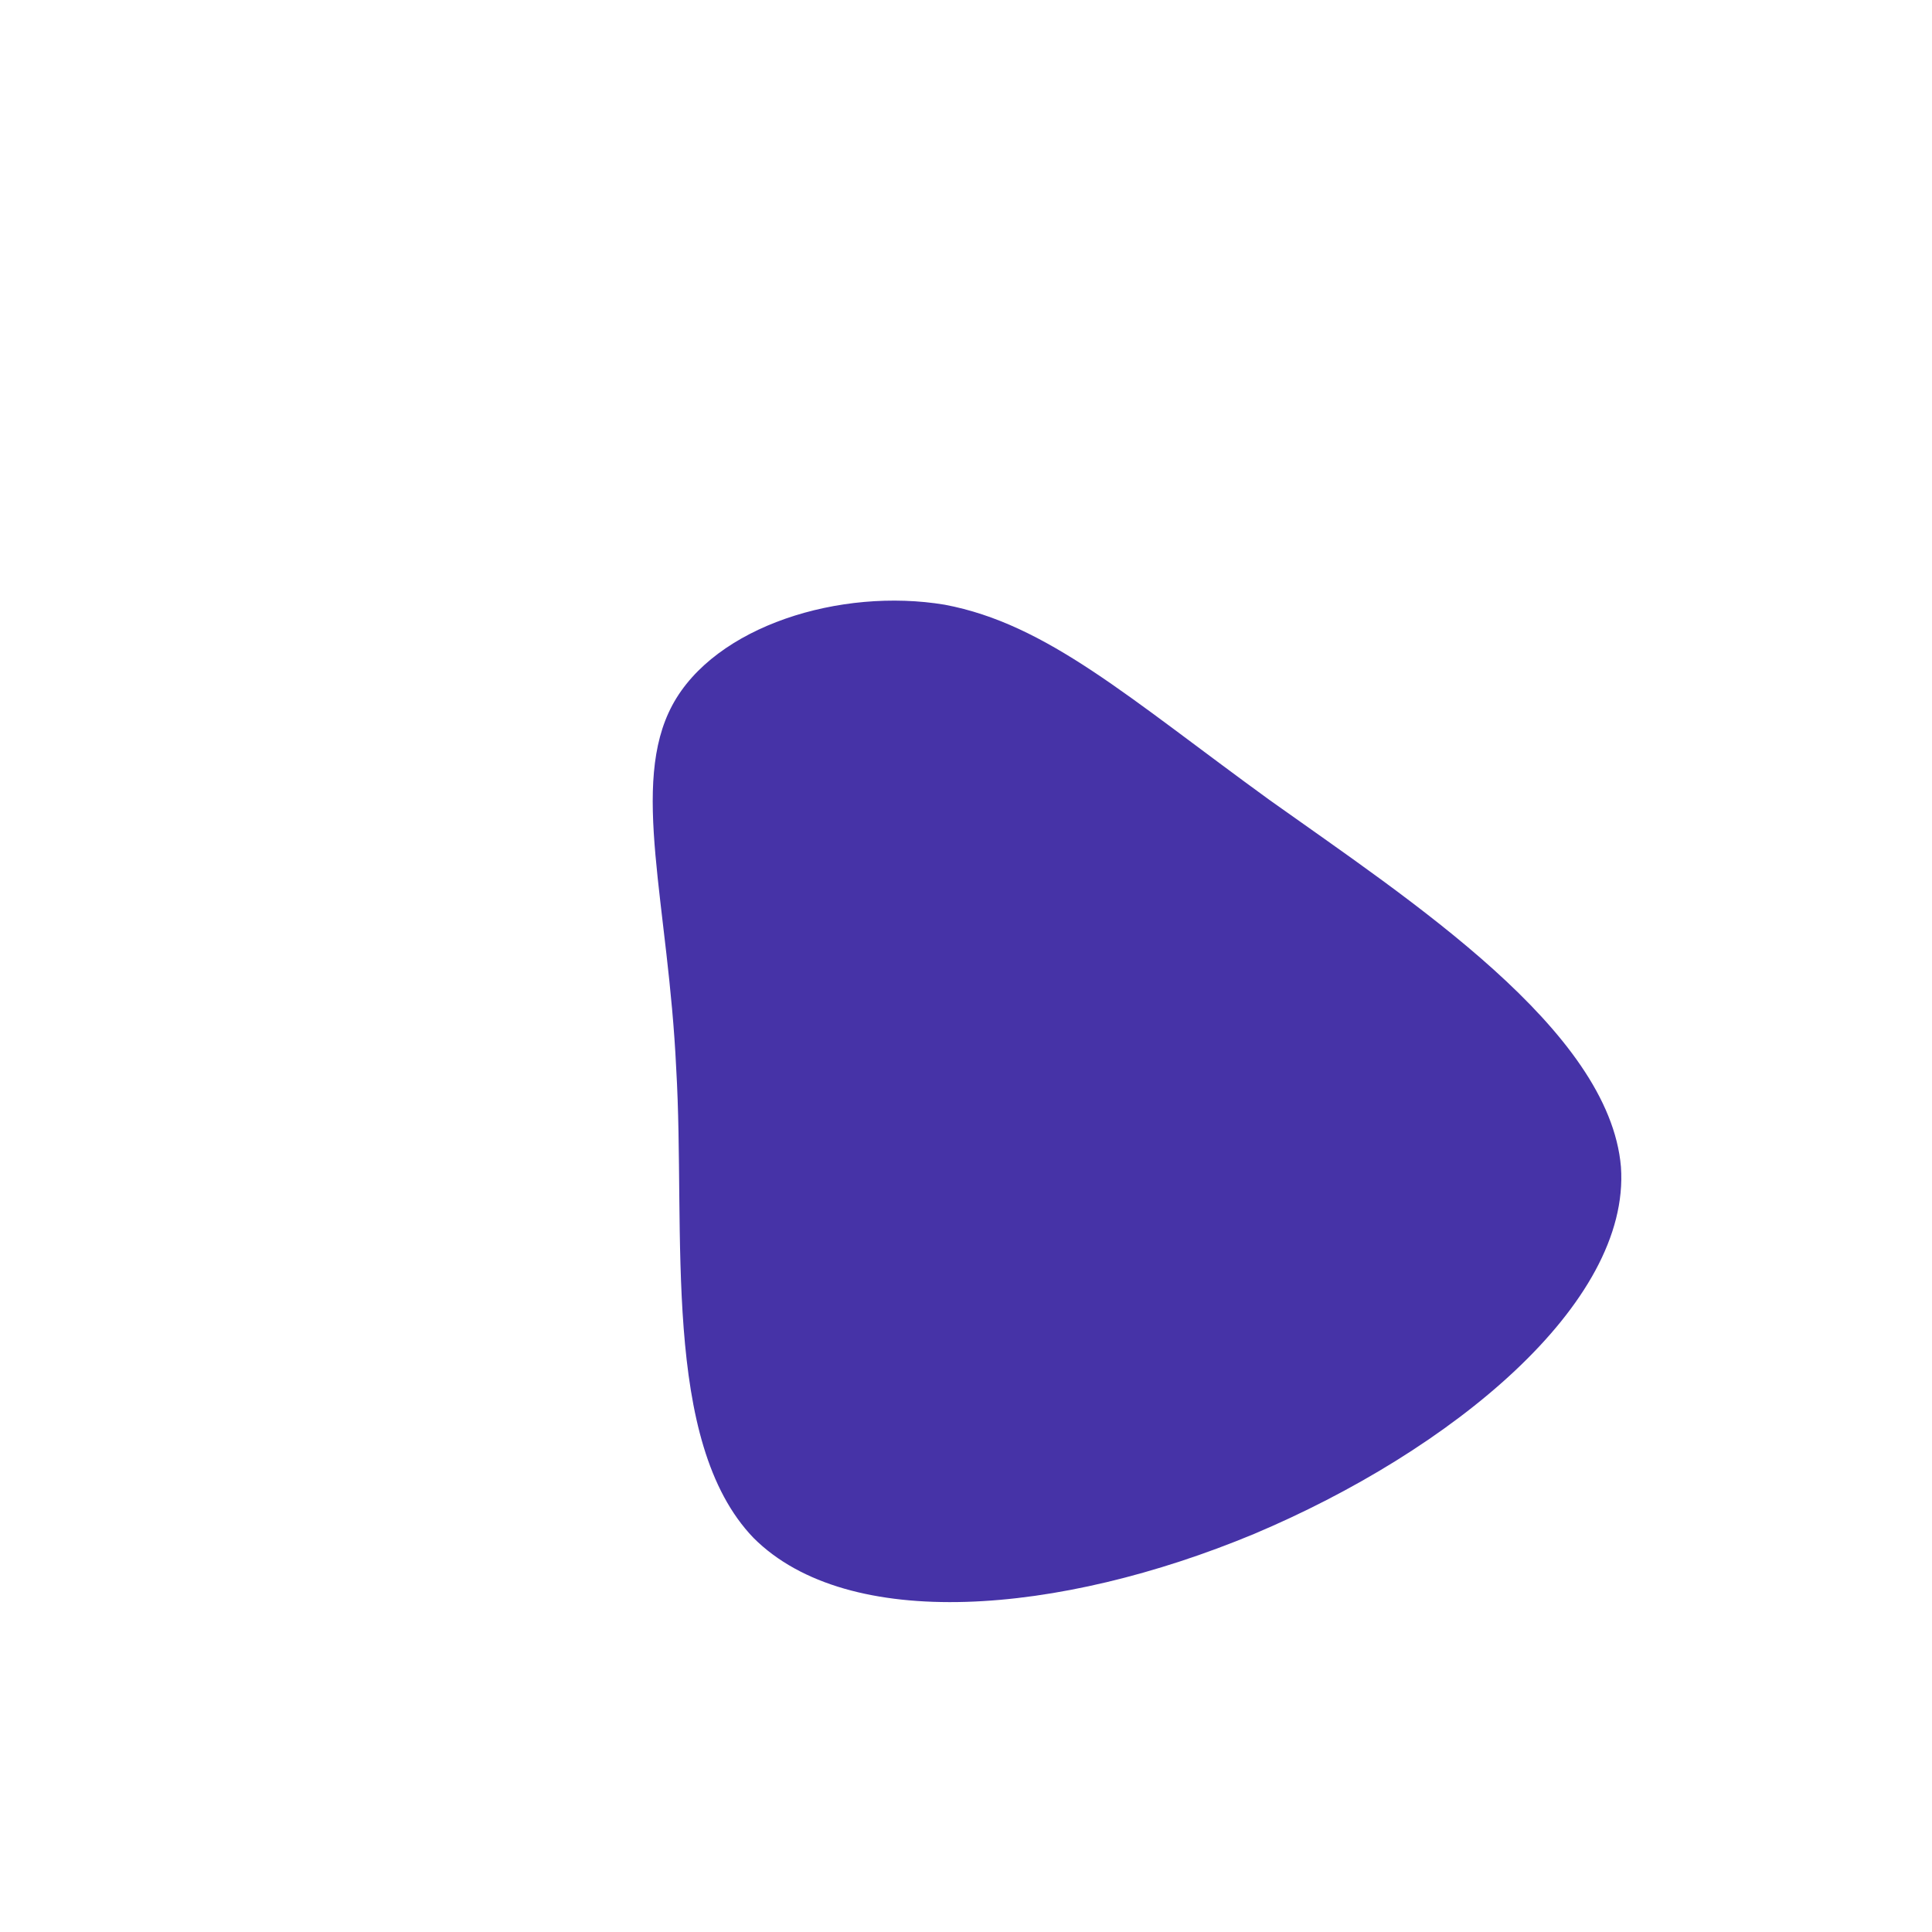
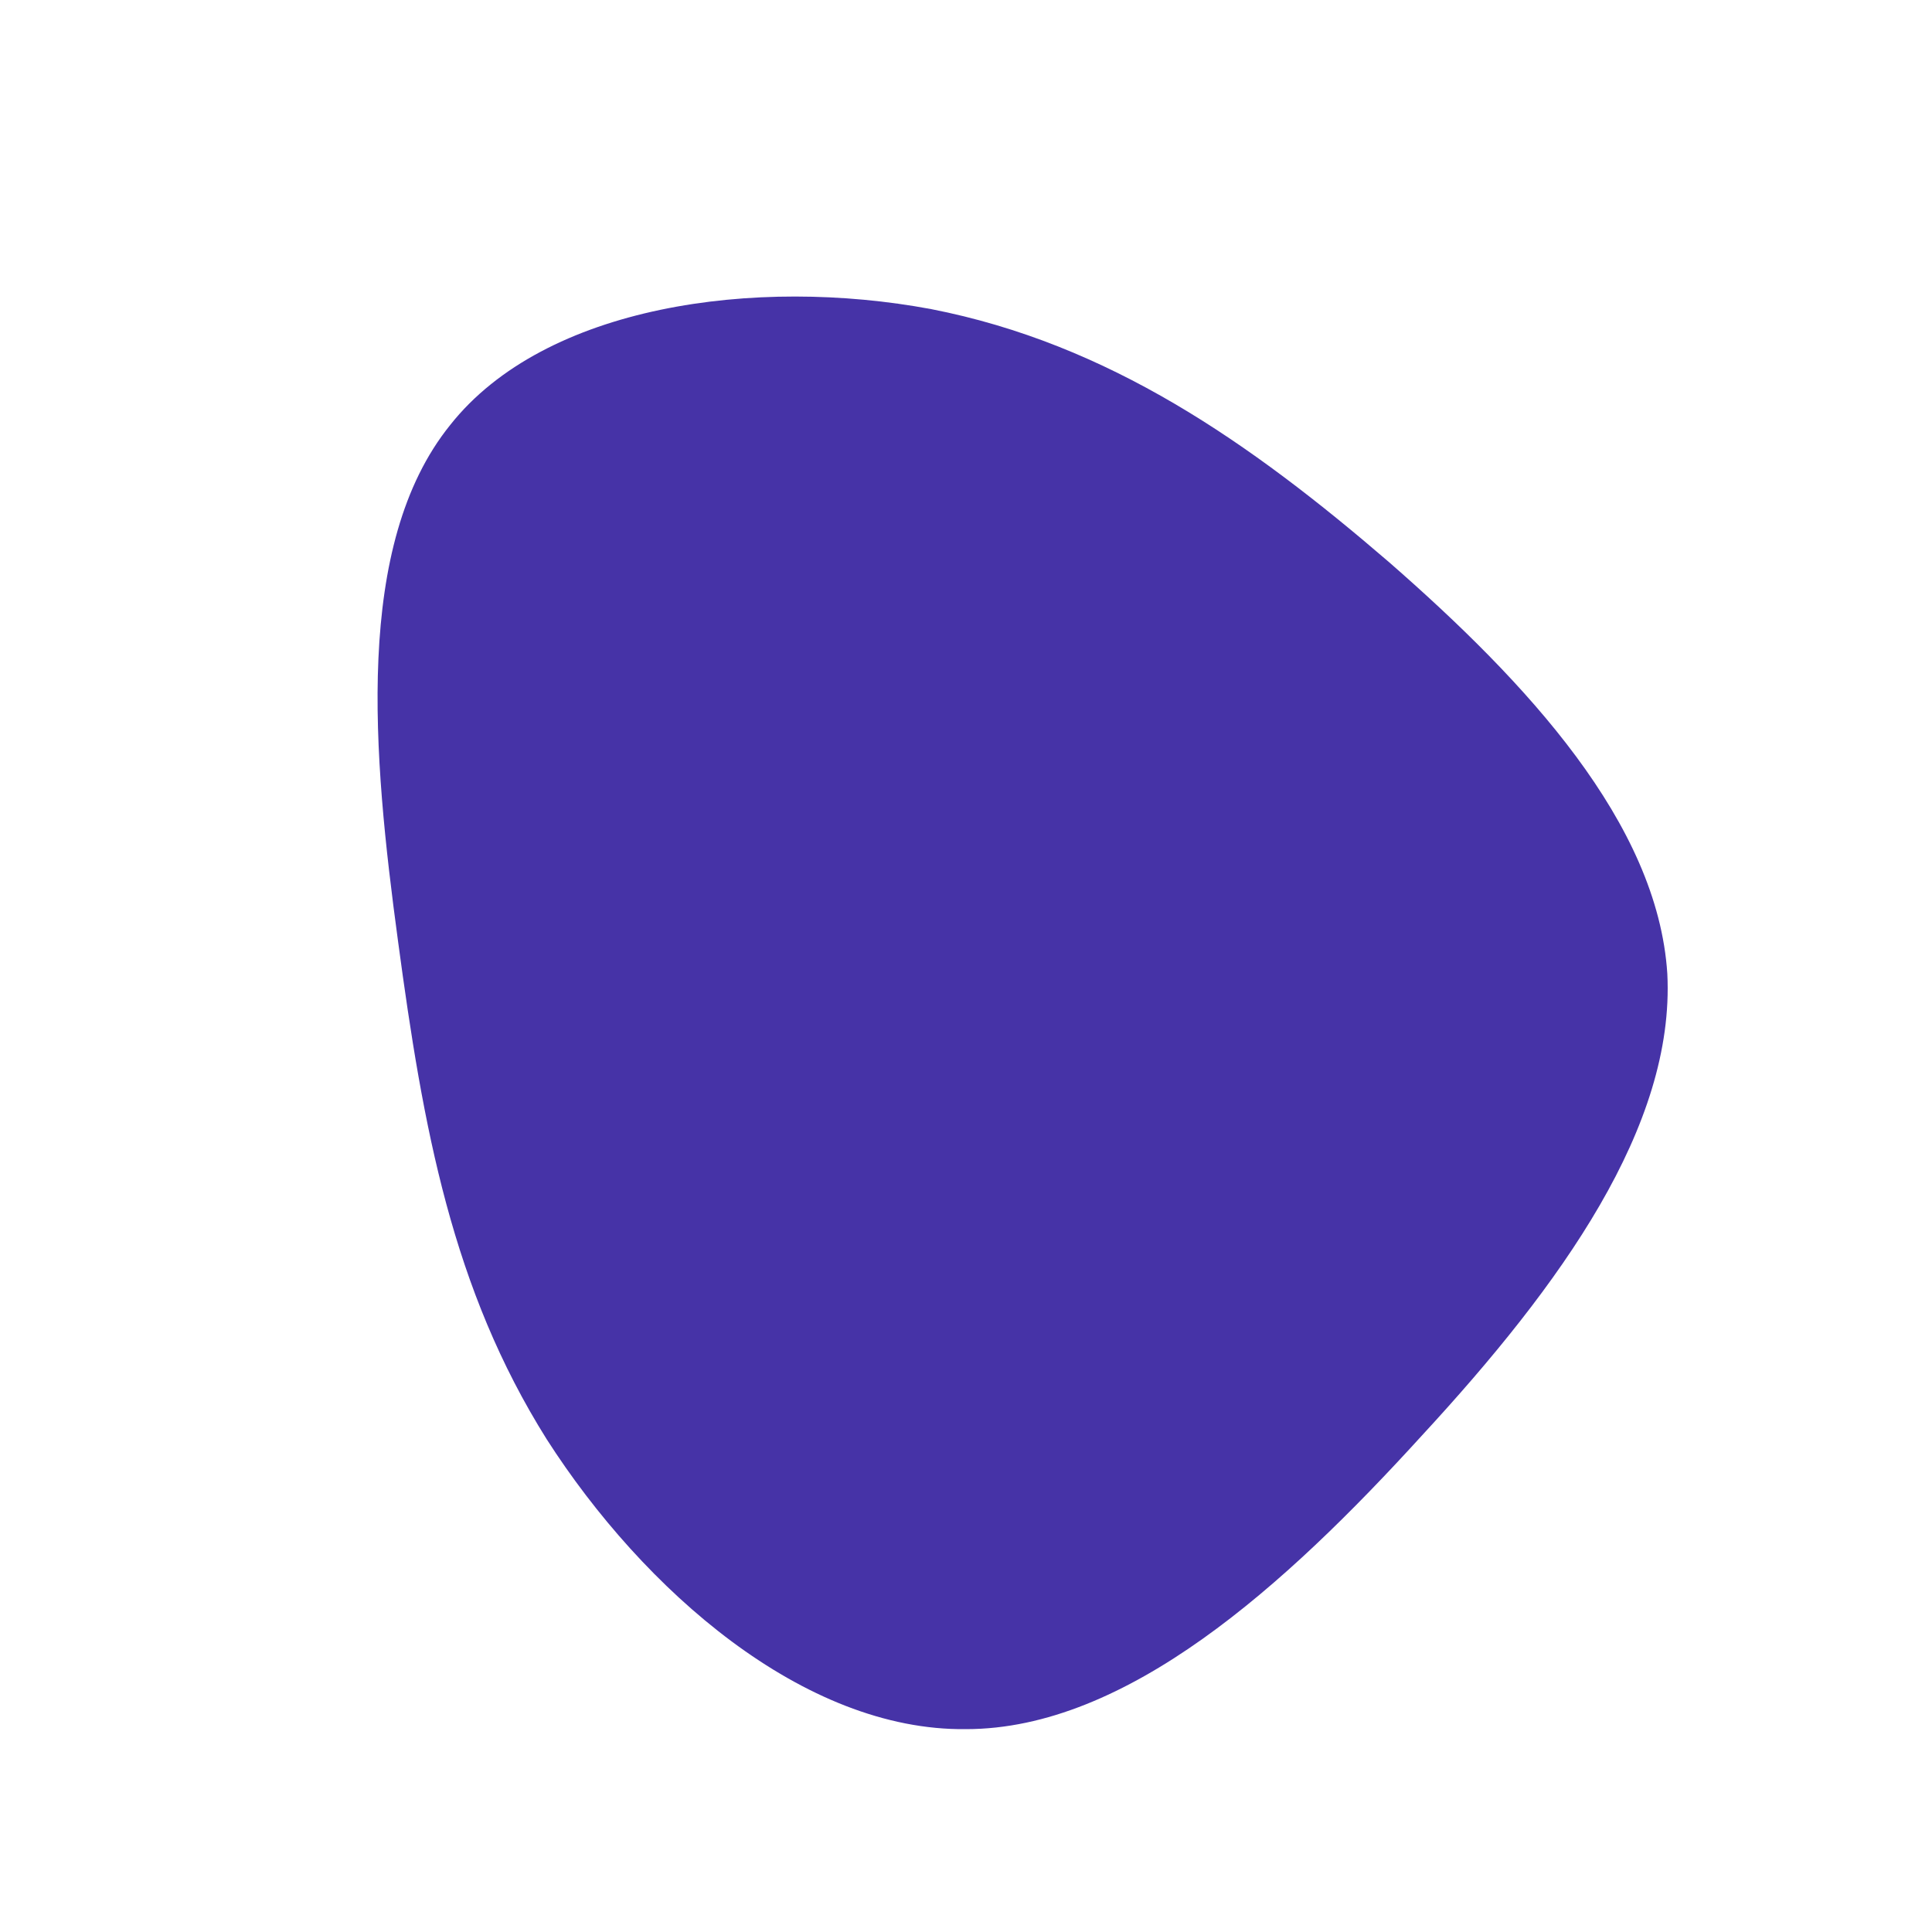
<svg xmlns="http://www.w3.org/2000/svg" id="sw-js-blob-svg" viewBox="0 0 100 100" version="1.1">
  <defs>
    <linearGradient id="sw-gradient" x1="0" x2="1" y1="1" y2="0">
      <stop id="stop1" stop-color="rgba(70, 51, 167, 1)" offset="0%" />
      <stop id="stop2" stop-color="rgba(251, 168, 31, 1)" offset="100%" />
    </linearGradient>
  </defs>
-   <path fill="rgba(70, 51, 167, 1)" d="M15.7,-8.6C23,-3.4,33.3,3.3,33.9,10.4C34.4,17.5,25.1,25.1,14.9,29.4C4.8,33.6,-6.1,34.5,-11,29.6C-15.8,24.6,-14.5,13.8,-15,5.3C-15.4,-3.2,-17.4,-9.4,-15.2,-13.5C-13,-17.6,-6.5,-19.6,-1.1,-18.7C4.2,-17.7,8.4,-13.9,15.7,-8.6Z" width="100%" height="100%" transform="translate(50 50)" stroke-width="0" style="transition: 0.3s;" />
+   <path fill="rgba(70, 51, 167, 1)" d="M21.9,-20.9C29,-14.7,35.8,-7.4,36.3,0.4C36.7,8.3,30.8,16.5,23.6,24.3C16.5,32.1,8.3,39.5,0,39.5C-8.4,39.6,-16.7,32.3,-21.7,24.5C-26.6,16.7,-28.1,8.4,-29.4,-1.3C-30.7,-10.9,-31.7,-21.8,-26.7,-28C-21.8,-34.2,-10.9,-35.7,-1.8,-34C7.4,-32.2,14.7,-27.1,21.9,-20.9Z" width="100%" height="100%" transform="translate(50 50)" stroke-width="0" style="transition: 0.3s;" stroke="url(#sw-gradient)" />
</svg>
